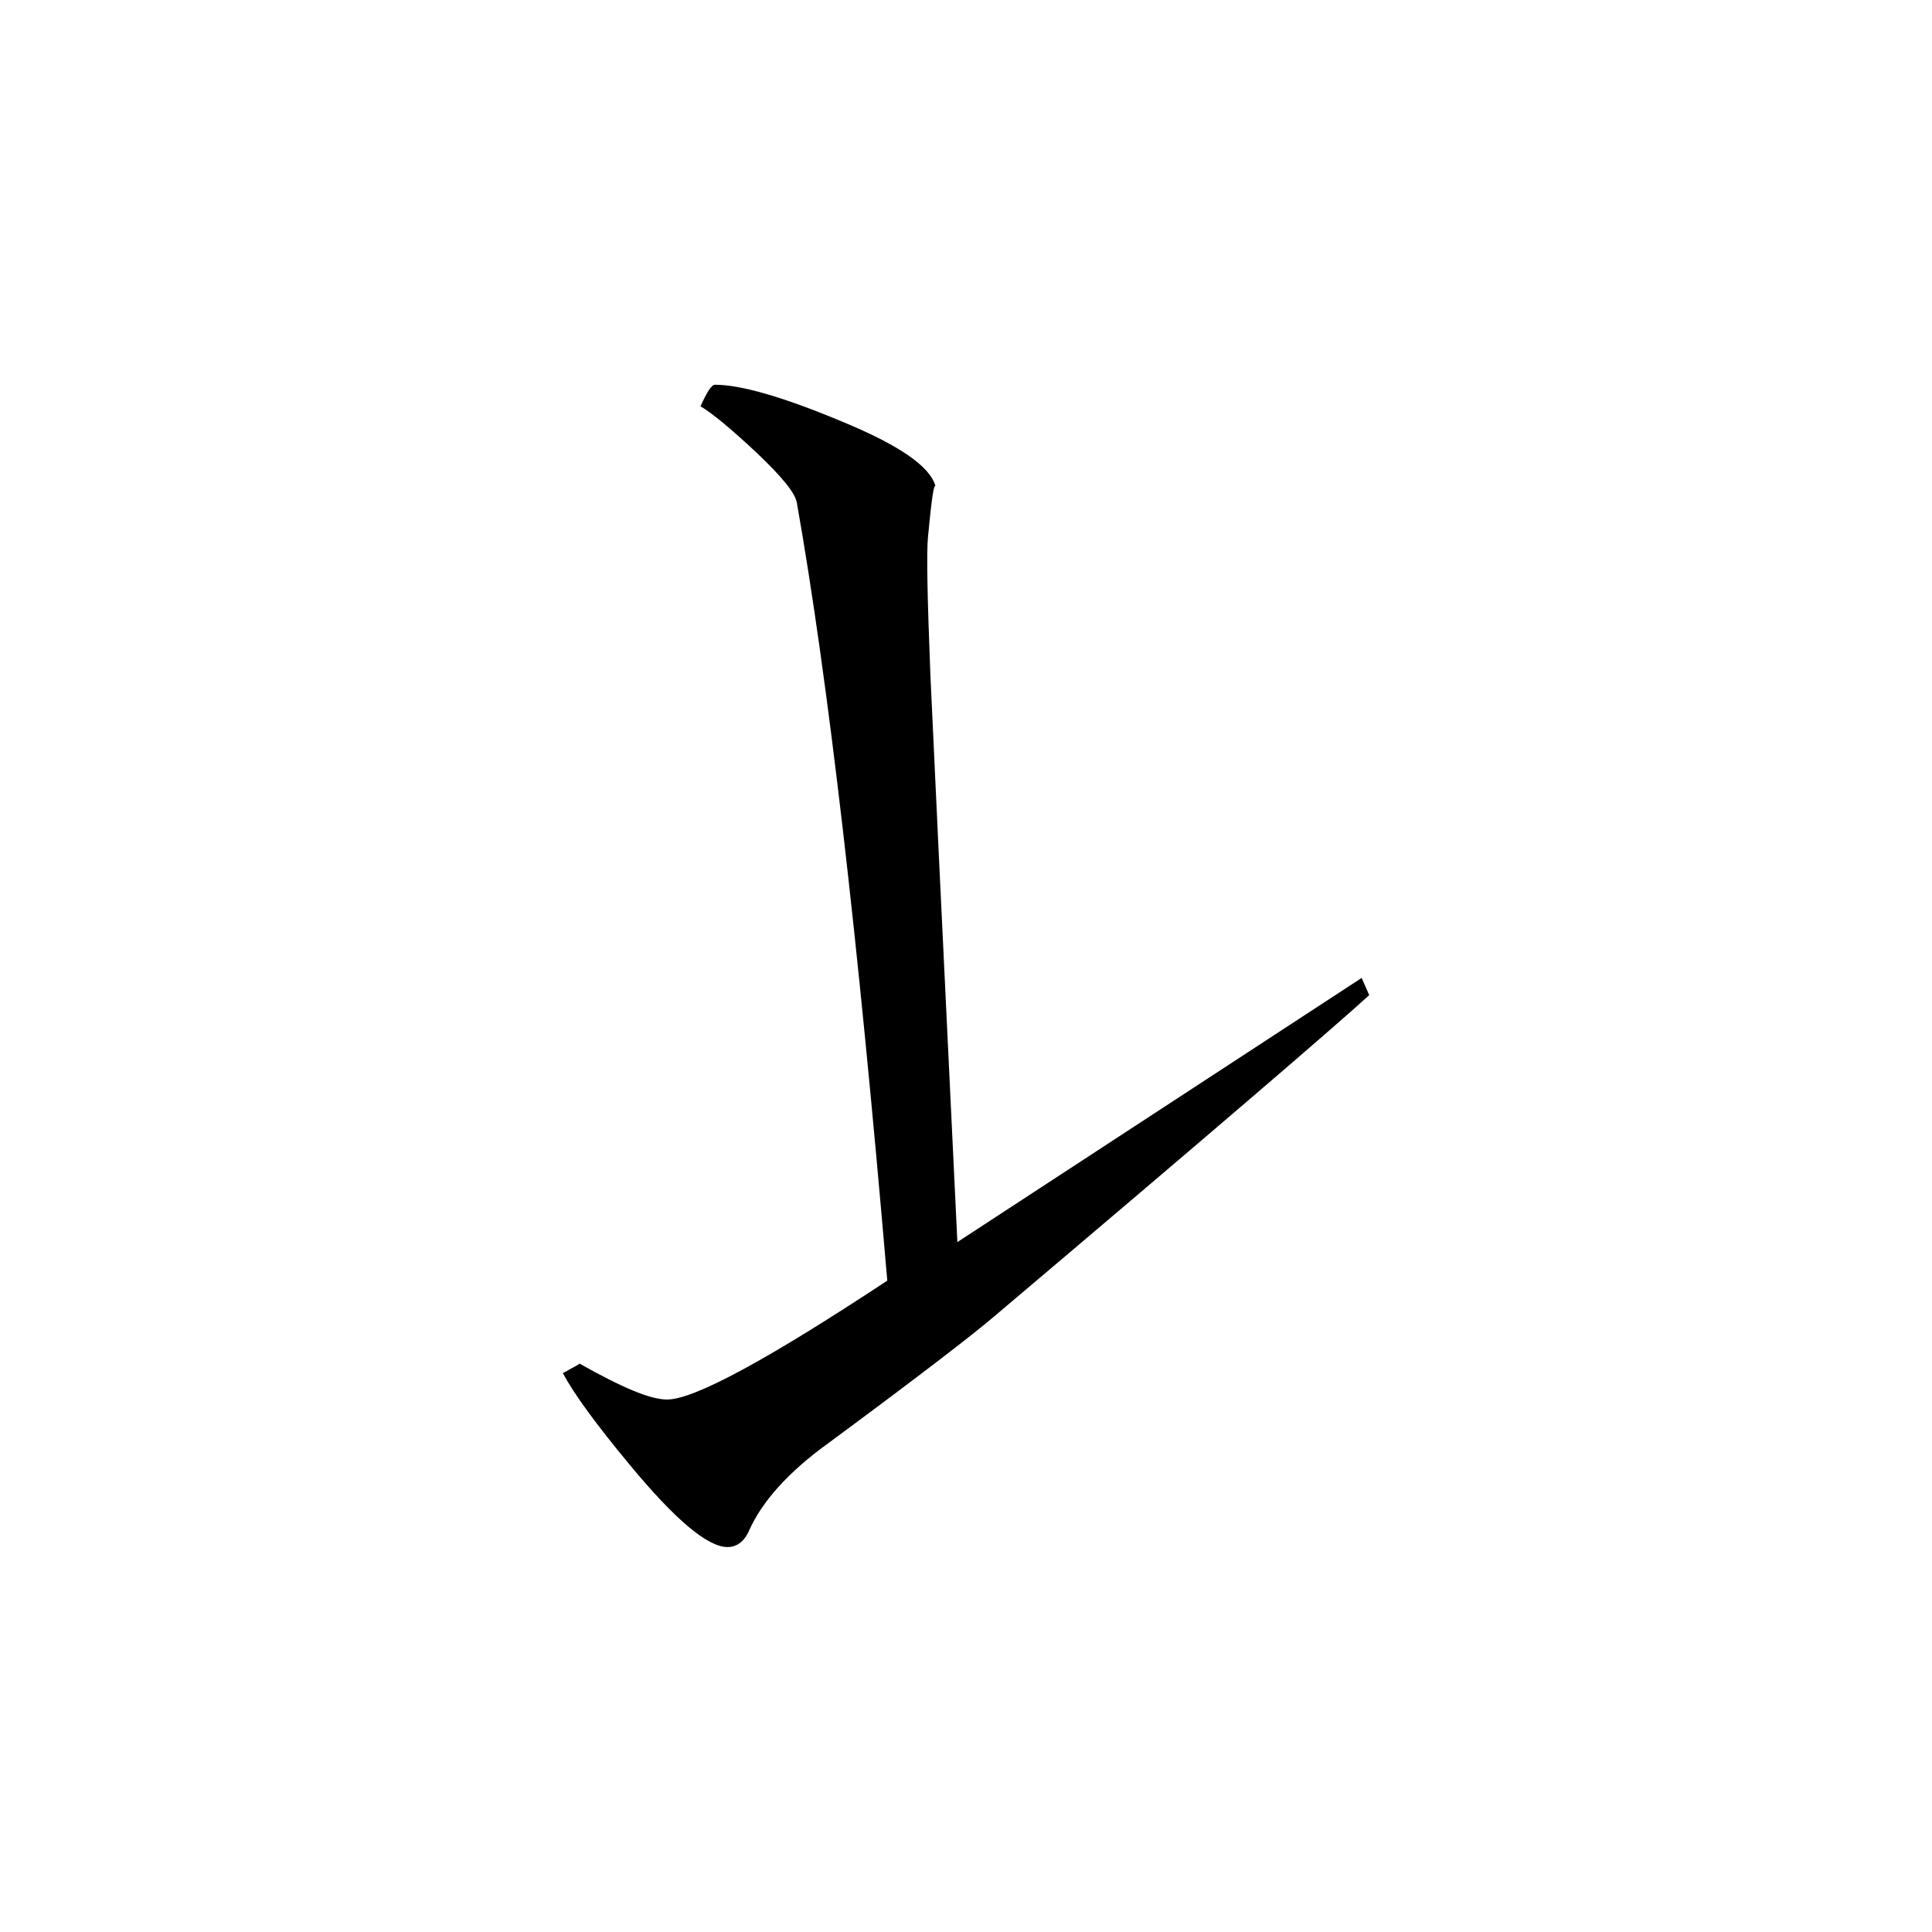
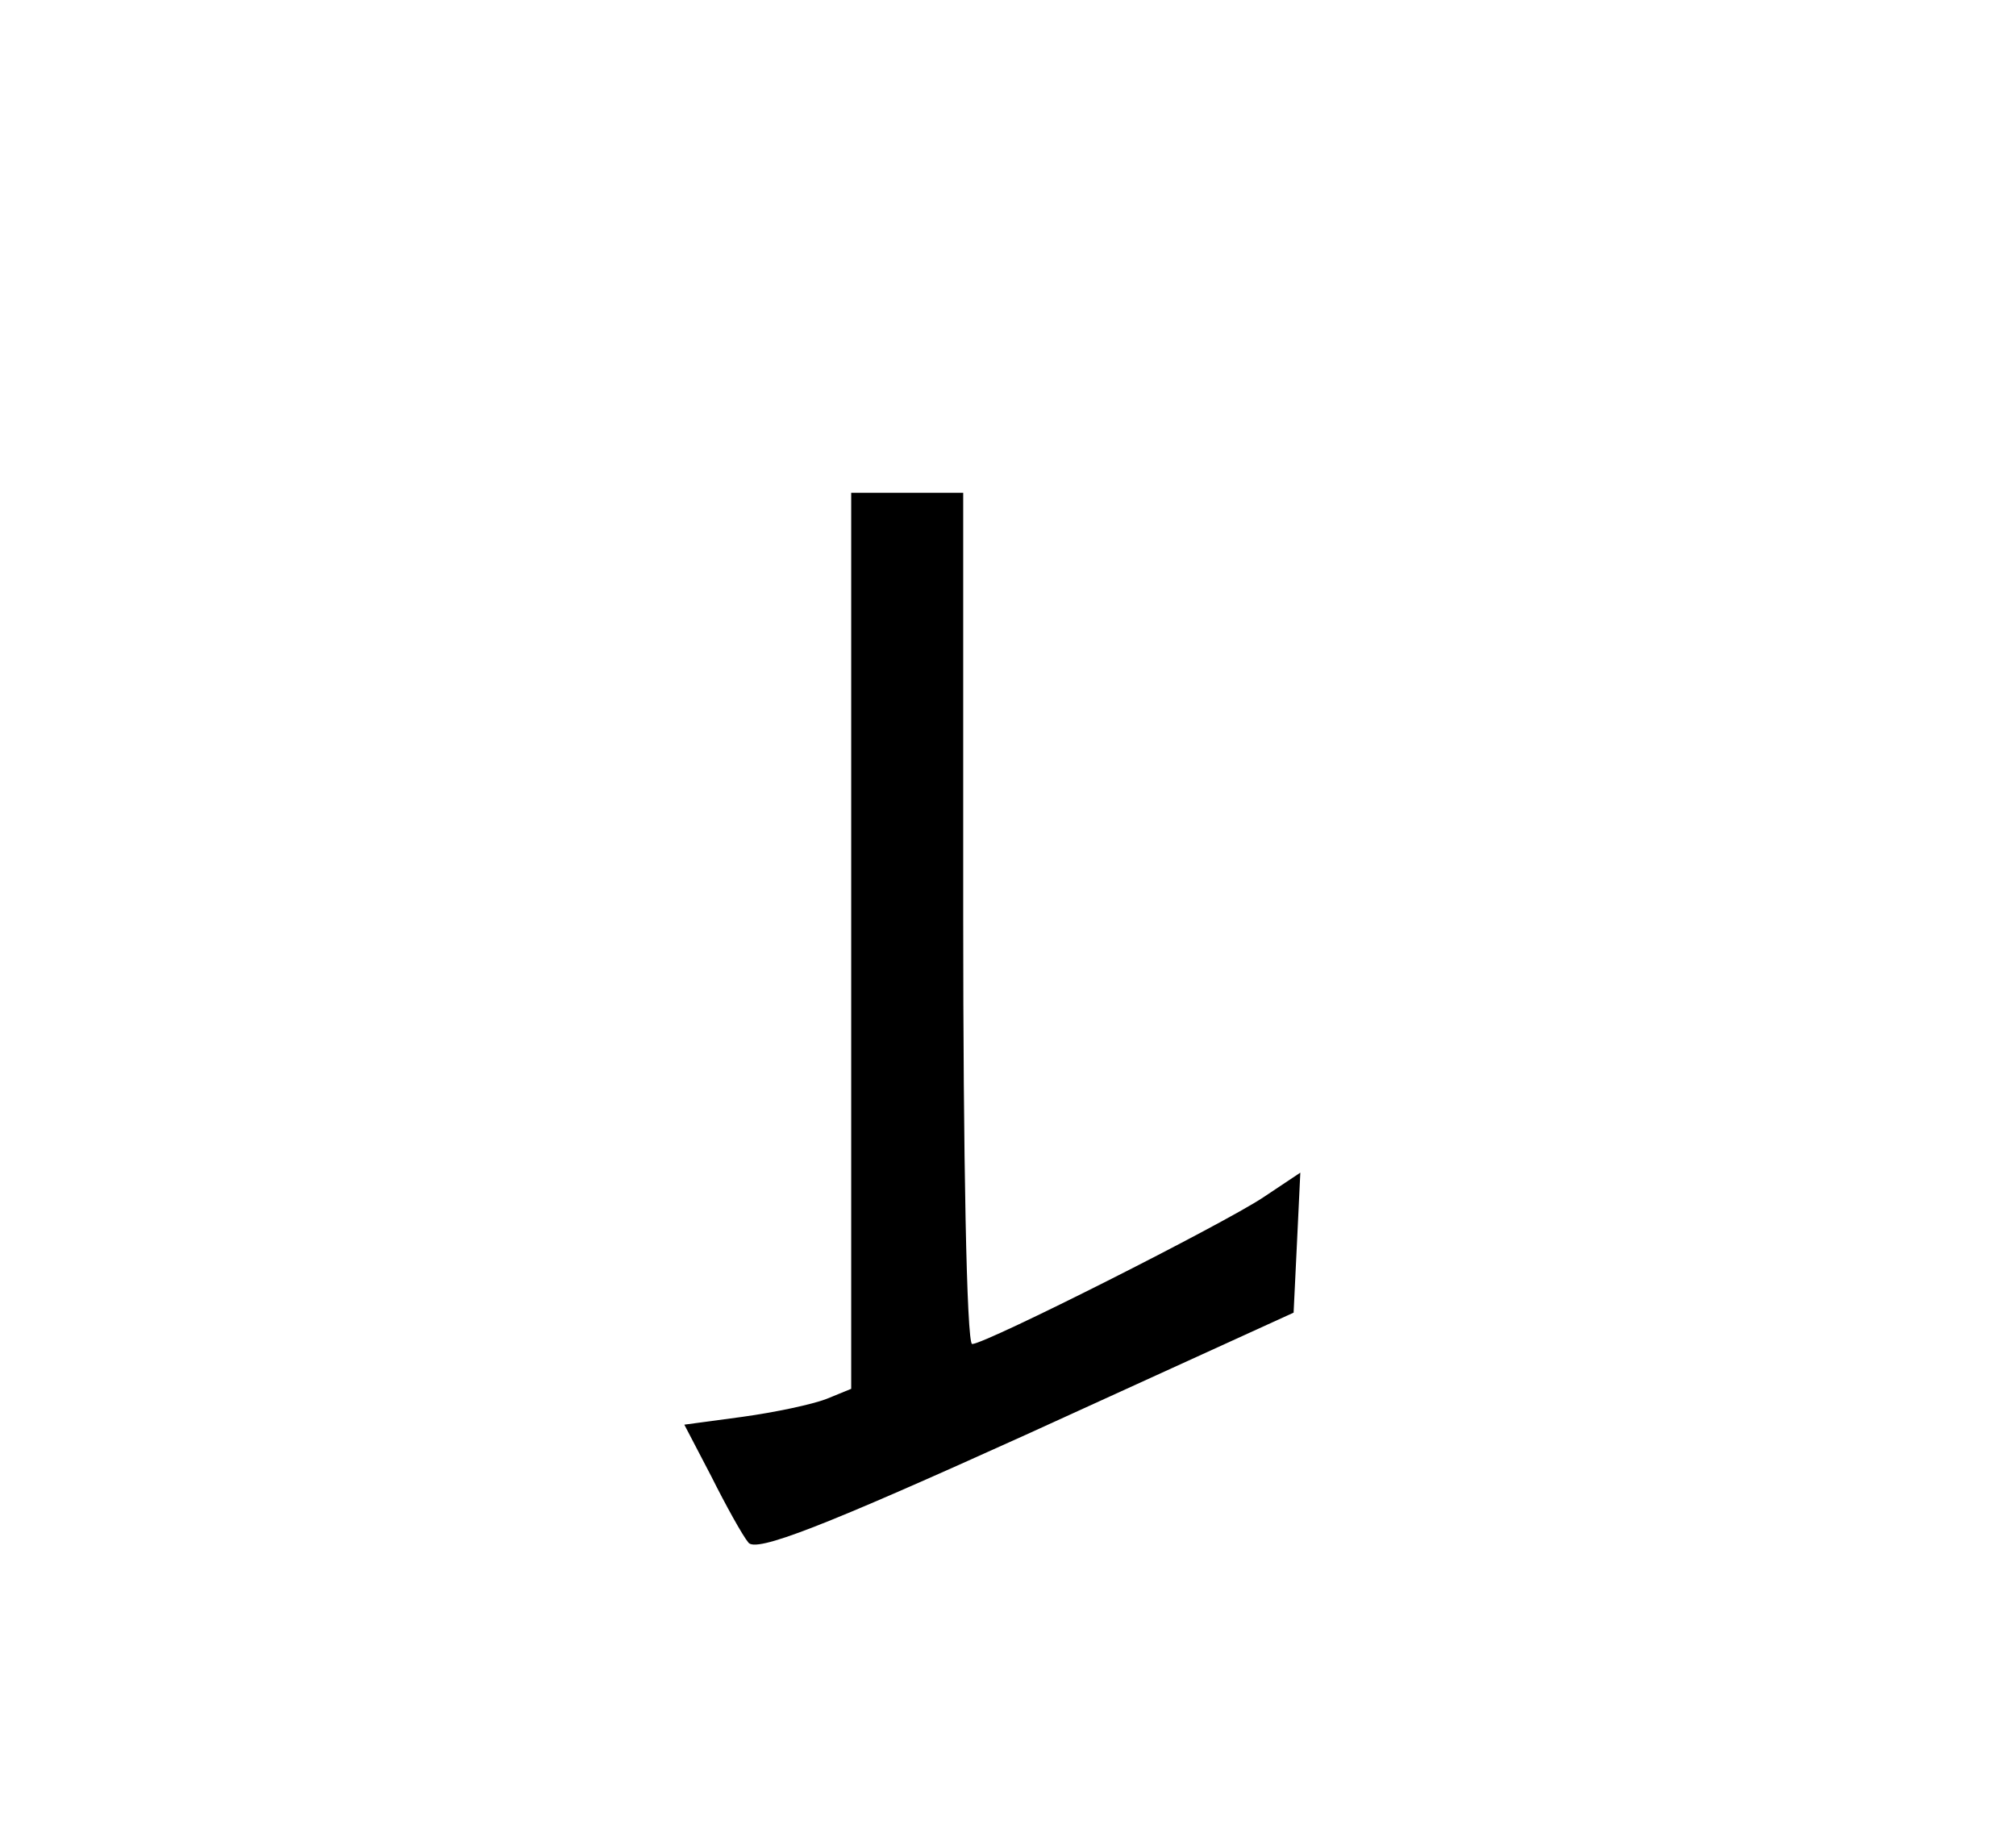
- <svg xmlns="http://www.w3.org/2000/svg" viewBox="6 6 28 28">
-   <path d="m25.844 20.422c-.535.488-2.355 2.051-5.449 4.668-.273.234-1.066.848-2.383 1.82-.586.422-.969.852-1.156 1.273-.07.16-.18.238-.312.238-.289 0-.758-.395-1.414-1.188-.484-.582-.812-1.031-.973-1.332.184-.102.262-.141.238-.141.617.348 1.027.523 1.273.523.391 0 1.457-.578 3.191-1.723-.422-4.957-.859-8.719-1.309-11.266-.02-.145-.219-.387-.586-.734-.383-.359-.652-.578-.812-.672.098-.215.16-.312.211-.312.371 0 .984.176 1.824.527.848.348 1.297.66 1.371.945-.023-.047-.059.199-.109.734-.023.234-.008.906.035 2 .027.609.156 3.344.391 8.219l5.859-3.828zm0 0" />
+ <svg xmlns="http://www.w3.org/2000/svg" version="1.0" viewBox="-20 -20 180 164" preserveAspectRatio="xMidYMid meet">
+   <g transform="translate(0,146) scale(0.1,-0.1)" fill="#000000" stroke="none">
+     <path d="M560 820 l0 -400 -22 -9 c-13 -5 -46 -12 -75 -16 l-52 -7 24 -46 c13 -26 28 -53 33 -59 6 -10 69 15 248 96 l239 109 3 62 3 63 -33 -22 c-36 -24 -248 -131 -260 -131 -5 0 -8 171 -8 380 l0 380 -50 0 -50 0 0 -400z" />
+   </g>
</svg>
